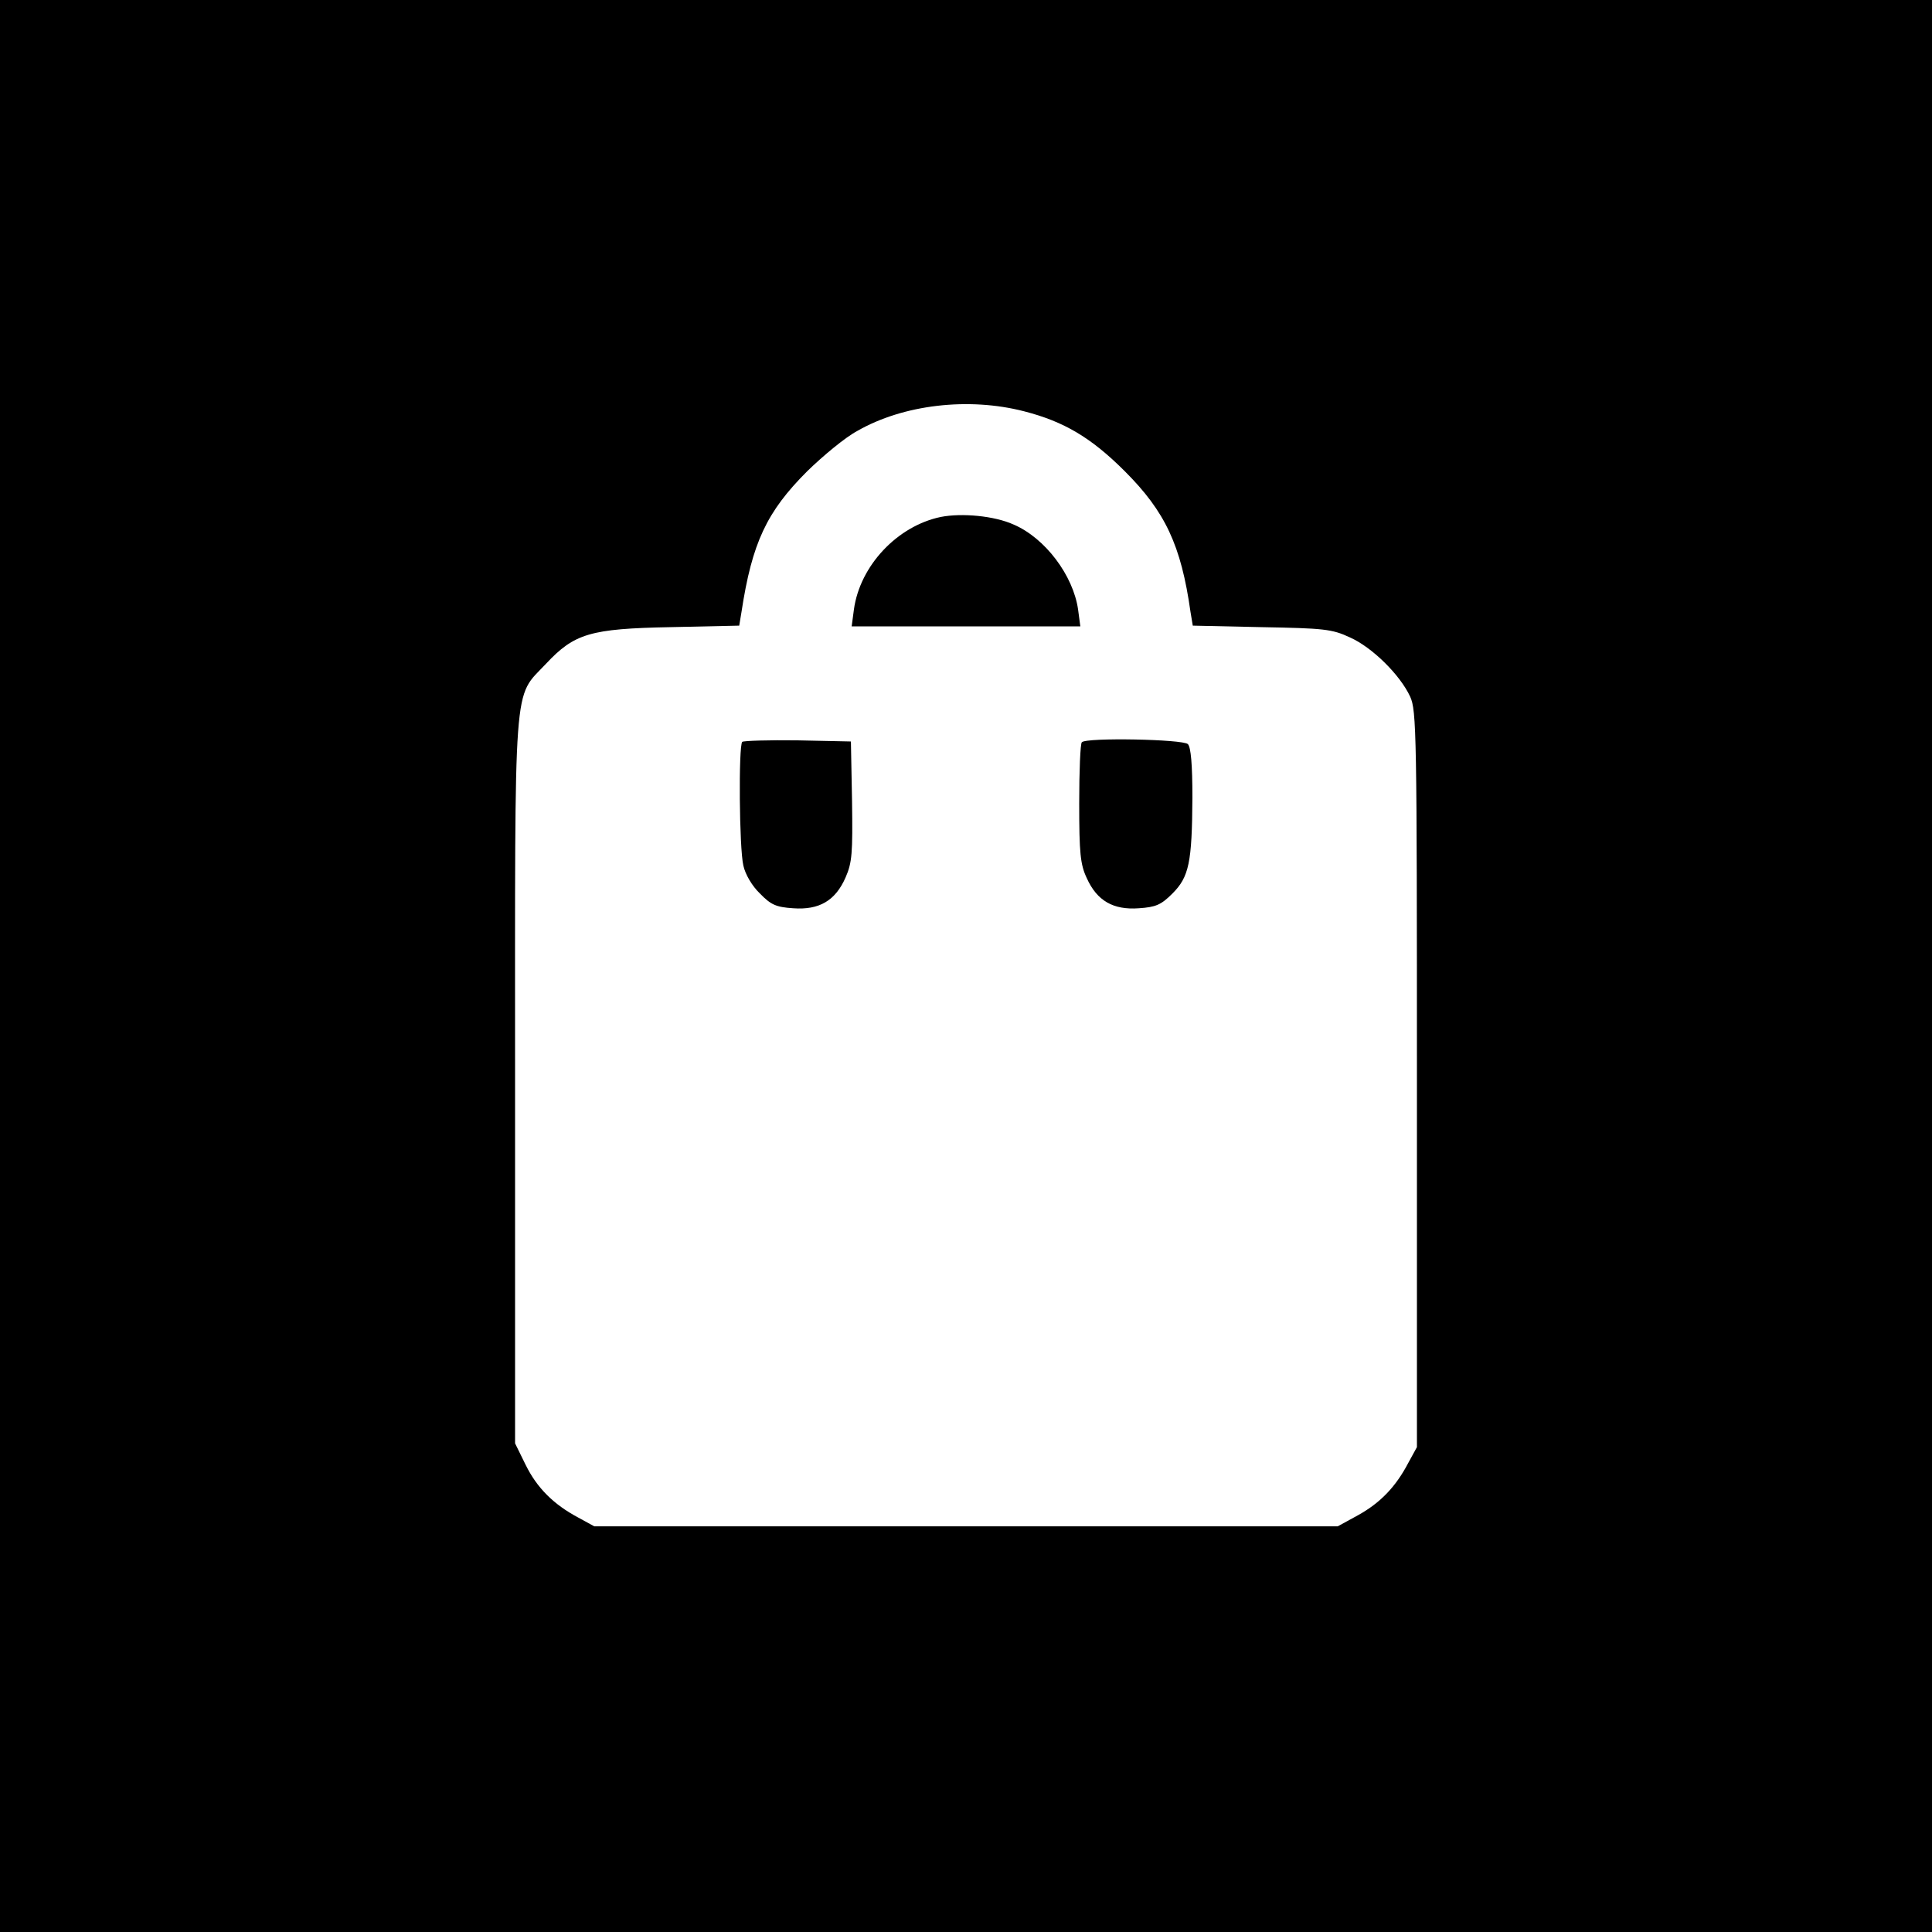
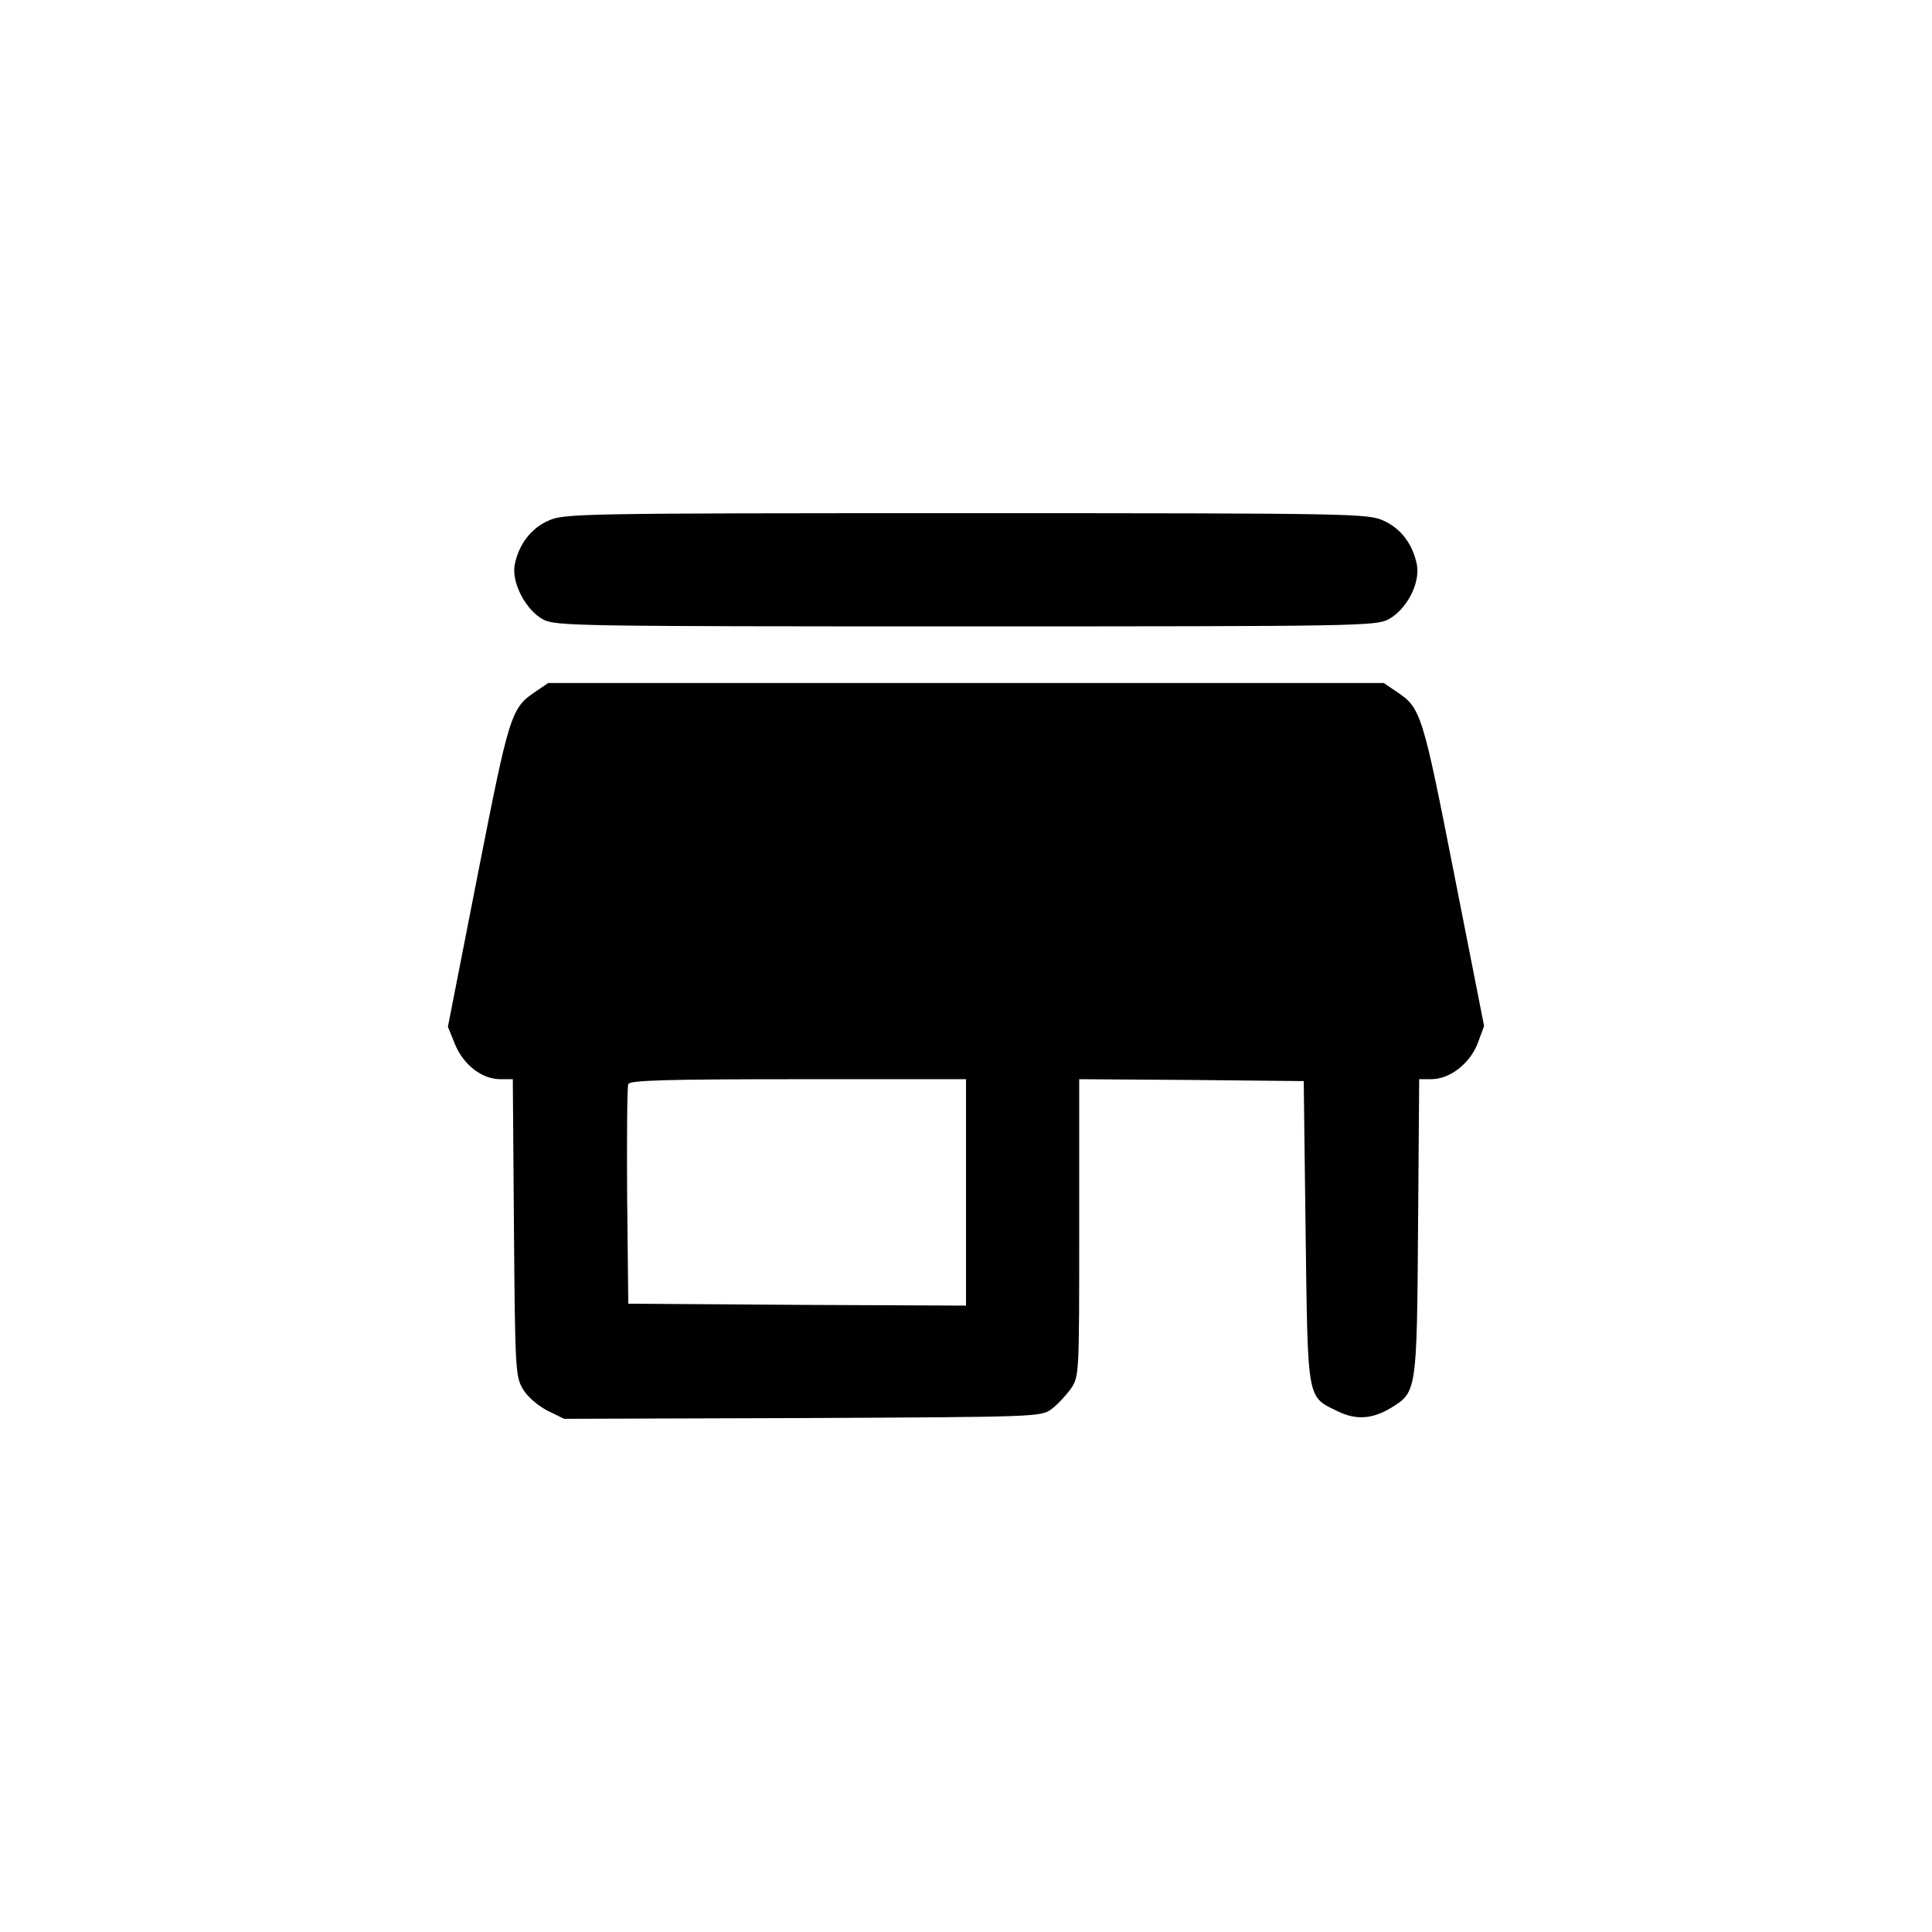
<svg xmlns="http://www.w3.org/2000/svg" version="1.0" width="512pt" height="512pt" viewBox="0 0 512 512" preserveAspectRatio="xMidYMid meet">
  <g transform="translate(0,512) scale(0.1,-0.1)" fill="#000000" stroke="none">
-     <path d="M0 2560 l0 -2560 2560 0 2560 0 0 2560 0 2560 -2560 0 -2560 0 0 -2560z m2714 1470 c105 -27 177 -69 267 -159 107 -107 149 -196 174 -373 l6 -36 182 -4 c165 -3 187 -5 234 -27 59 -26 133 -99 160 -157 17 -37 18 -95 18 -1014 l0 -975 -23 -42 c-33 -63 -74 -106 -134 -139 l-53 -29 -985 0 -985 0 -42 23 c-66 35 -110 79 -140 140 l-28 57 0 960 c0 1087 -6 1012 82 1106 75 80 117 93 330 97 l182 4 6 36 c28 184 67 266 174 373 42 41 101 90 133 107 122 70 295 90 442 52z" />
-     <path d="M2493 3750 c-115 -24 -214 -129 -230 -245 l-6 -45 303 0 303 0 -6 45 c-13 90 -87 189 -171 225 -51 23 -137 31 -193 20z" />
-     <path d="M1967 3154 c-10 -11 -8 -282 3 -328 5 -23 23 -54 44 -74 29 -30 43 -36 88 -39 69 -5 112 20 139 82 17 39 19 63 17 202 l-3 158 -141 3 c-77 1 -143 -1 -147 -4z" />
-     <path d="M2867 3153 c-4 -3 -7 -76 -7 -162 0 -132 3 -162 20 -198 27 -60 70 -85 138 -80 45 3 59 9 89 39 44 44 52 82 53 254 0 88 -4 134 -12 142 -13 13 -269 18 -281 5z" />
+     <path d="M1453 3740 c-46 -20 -79 -64 -89 -117 -9 -47 30 -121 76 -145 33 -17 90 -18 1120 -18 1041 0 1087 1 1120 19 47 25 84 95 75 144 -11 55 -42 96 -88 117 -41 19 -78 20 -1107 20 -1029 0 -1066 -1 -1107 -20z" />
+     <path d="M1419 3287 c-65 -44 -69 -58 -153 -485 l-79 -403 19 -47 c23 -55 72 -92 120 -92 l33 0 3 -392 c3 -373 4 -395 23 -428 12 -21 39 -44 65 -58 l45 -22 632 2 c623 3 632 3 660 24 15 11 38 36 51 54 22 33 22 35 22 427 l0 393 298 -2 297 -3 5 -400 c6 -452 3 -435 85 -475 49 -24 92 -21 143 10 66 41 67 43 70 478 l3 392 32 0 c49 0 102 41 123 95 l17 46 -79 401 c-84 427 -88 442 -153 485 l-34 23 -1107 0 -1107 0 -34 -23z m1141 -1327 l0 -300 -447 2 -448 3 -3 285 c-1 157 0 290 3 297 3 10 100 13 450 13 l445 0 0 -300z" />
  </g>
</svg>
